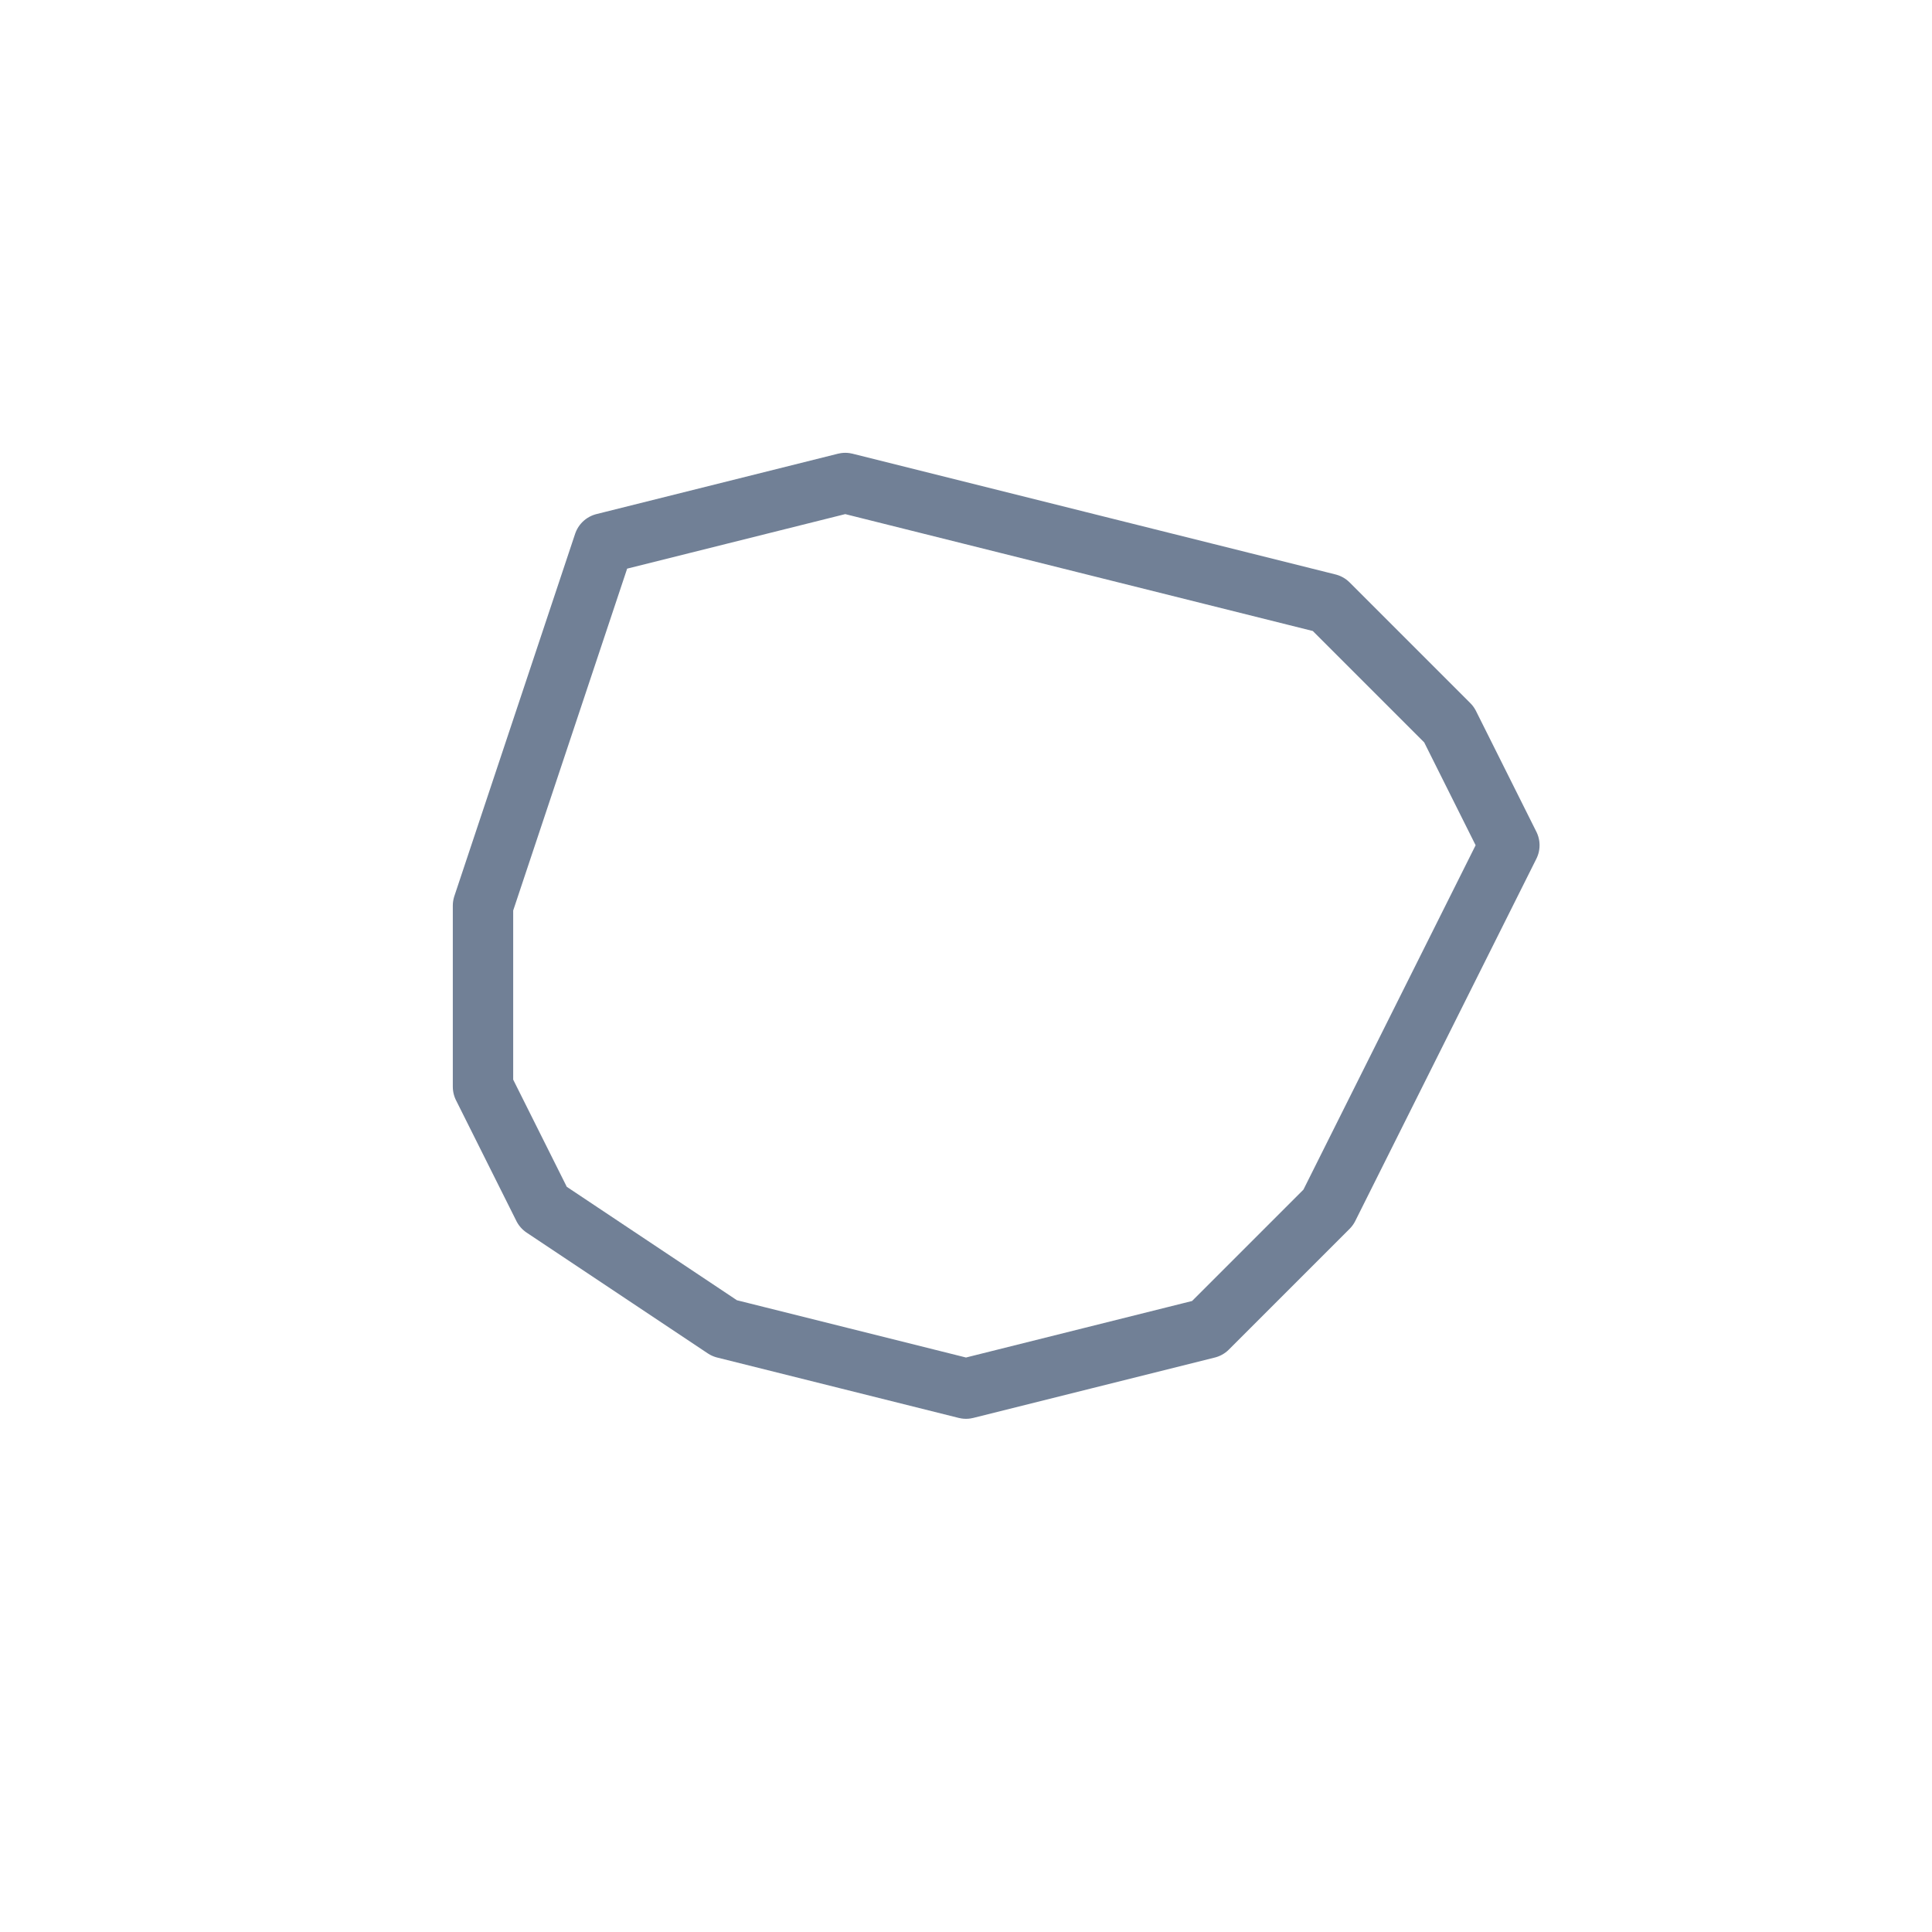
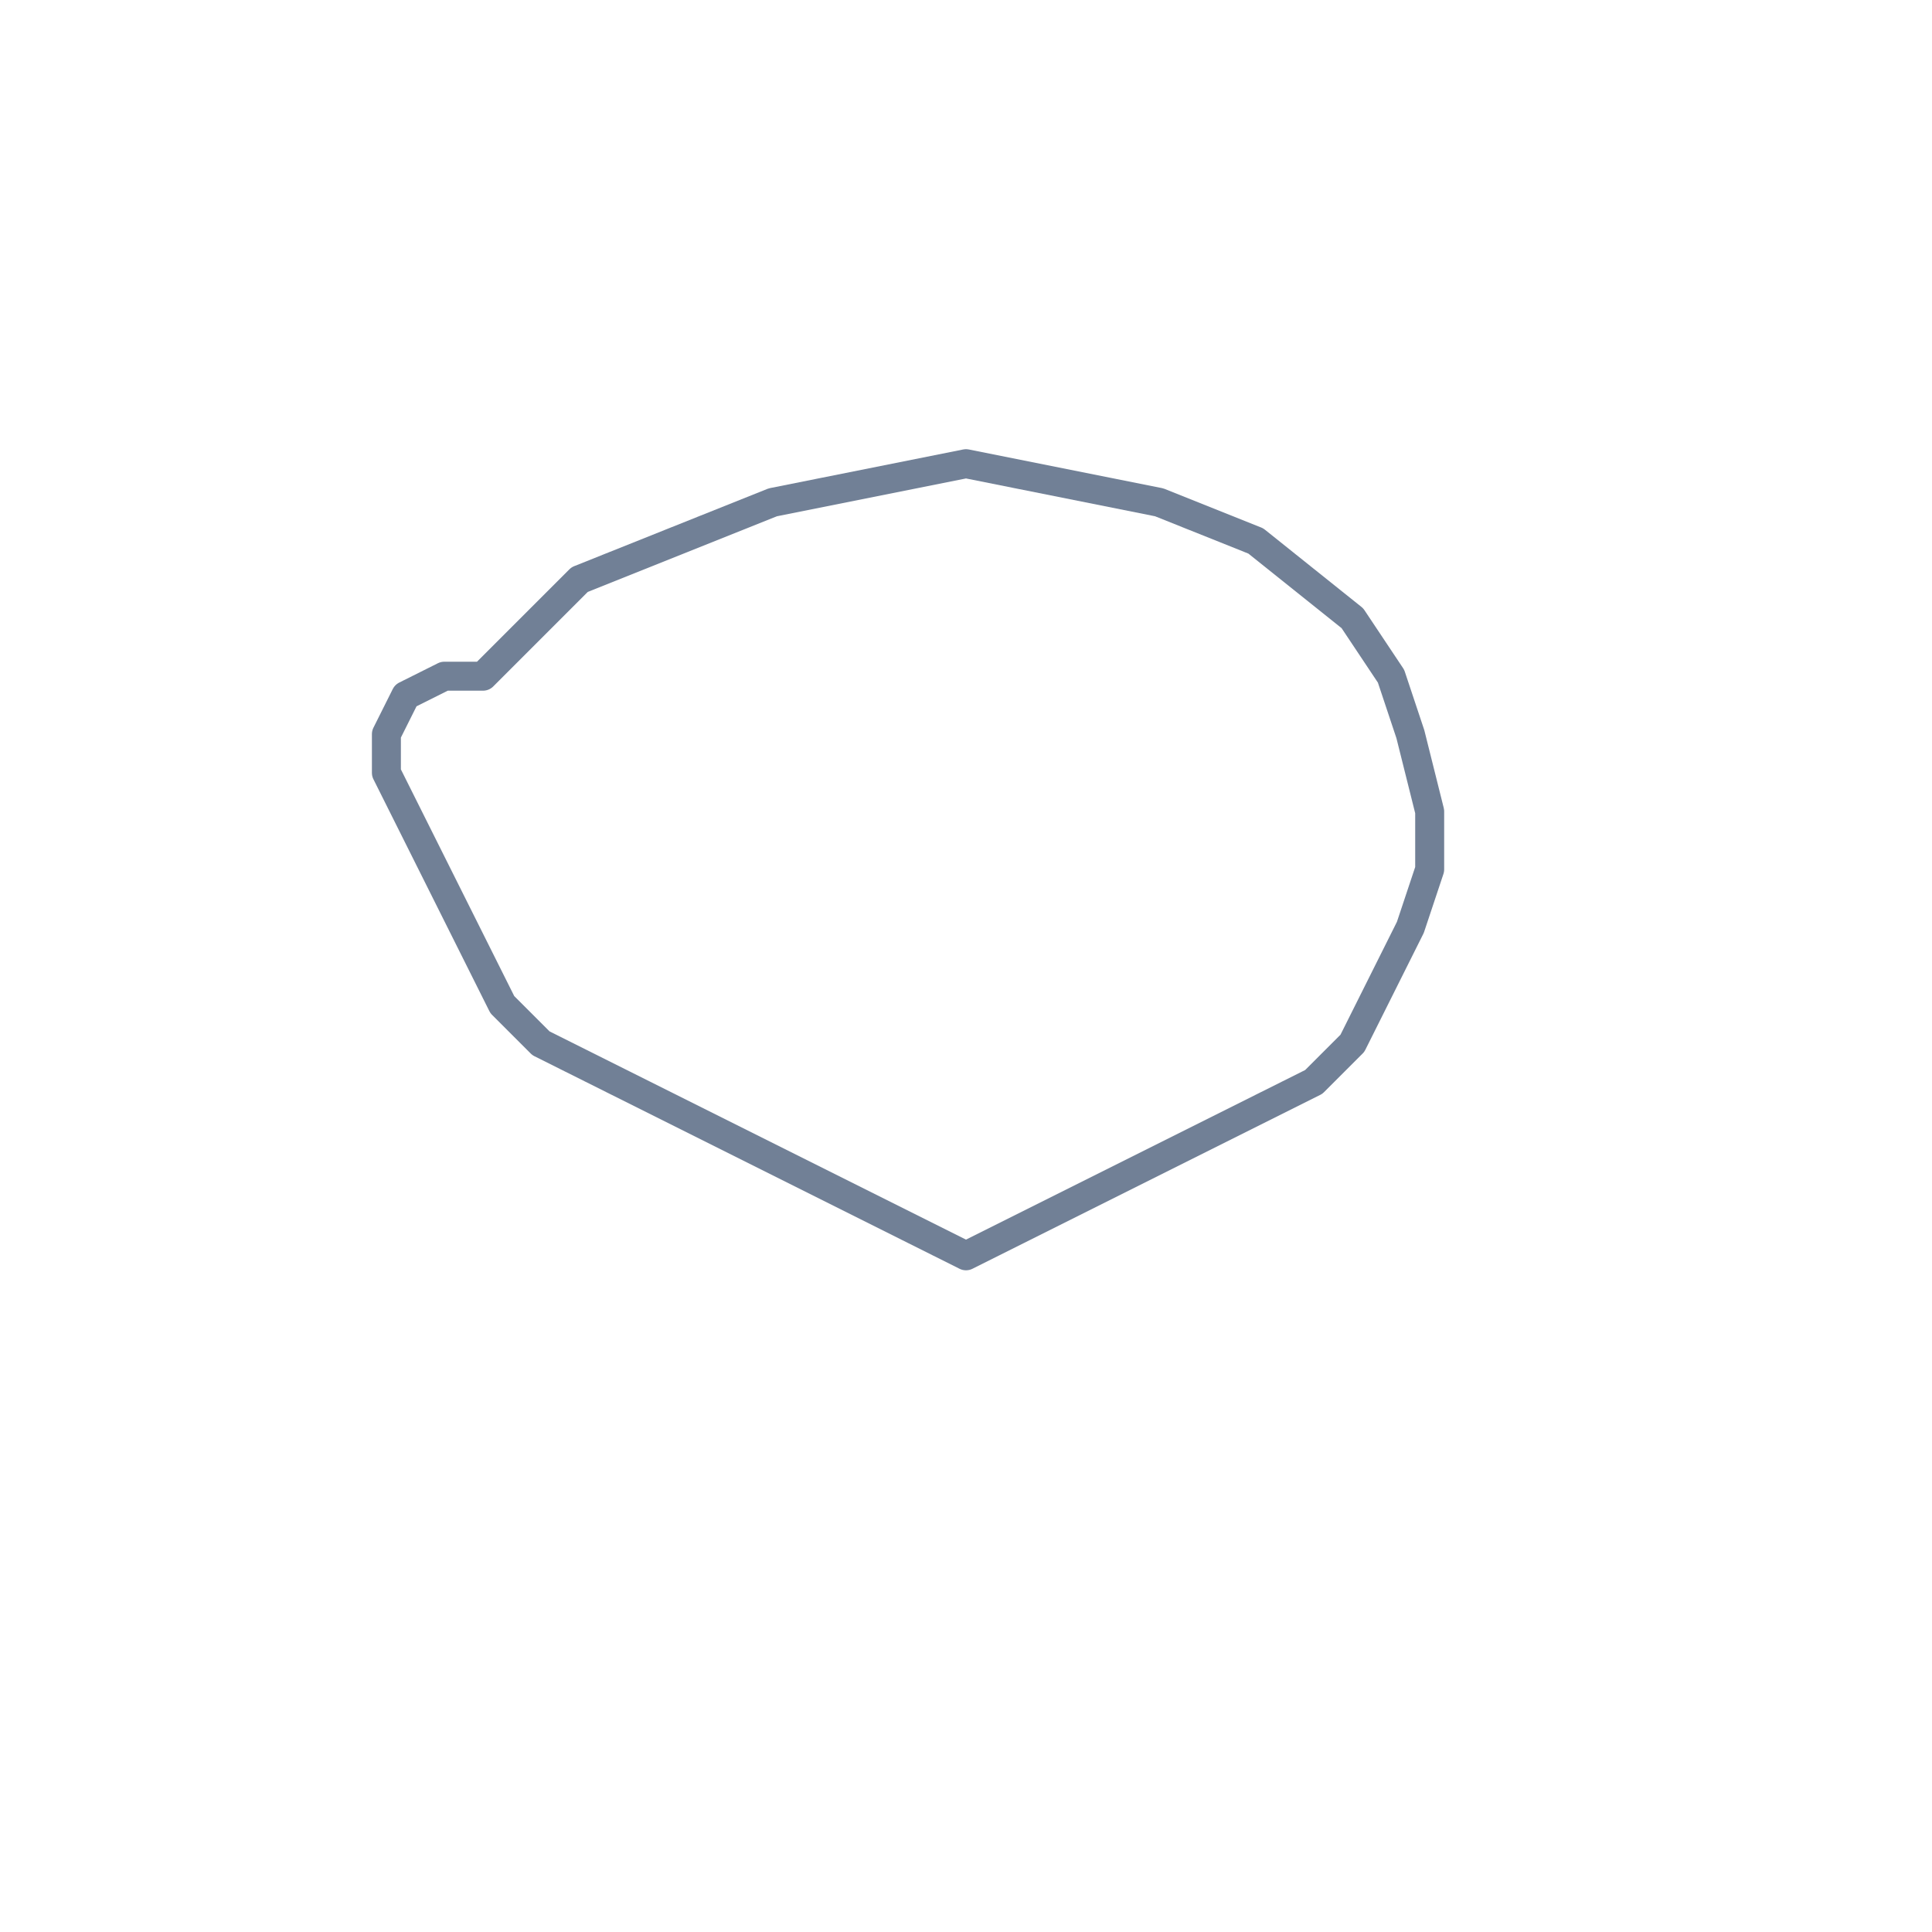
- <svg xmlns="http://www.w3.org/2000/svg" viewBox="0 0 64 64">
-   <path d="M 18 24 L 20 18 L 28 16 L 36 18 L 44 20 L 48 24 L 50 28 L 48 32 L 46 36 L 44 40 L 40 44 L 32 46 L 24 44 L 18 40 L 16 36 L 16 30 Z" fill="none" stroke="#718096" stroke-width="2" stroke-linejoin="round" stroke-linecap="round" />
+ <svg xmlns="http://www.w3.org/2000/svg" viewBox="0 0 100 100">
+   <path d="M 25 35 L 30 30 L 35 28 L 40 26 L 45 25 L 50 24 L 55 25 L 60 26 L 65 28 L 70 32 L 72 35 L 73 38 L 74 42 L 74 45 L 73 48 L 72 50 L 71 52 L 70 54 L 68 56 L 66 57 L 64 58 L 62 59 L 60 60 L 58 61 L 56 62 L 54 63 L 52 64 L 50 65 L 48 64 L 46 63 L 44 62 L 42 61 L 40 60 L 38 59 L 36 58 L 34 57 L 32 56 L 30 55 L 28 54 L 26 52 L 25 50 L 24 48 L 23 46 L 22 44 L 21 42 L 20 40 L 20 38 L 21 36 L 23 35 Z" fill="none" stroke="#718096" stroke-width="1.5" stroke-linejoin="round" stroke-linecap="round" />
</svg>
